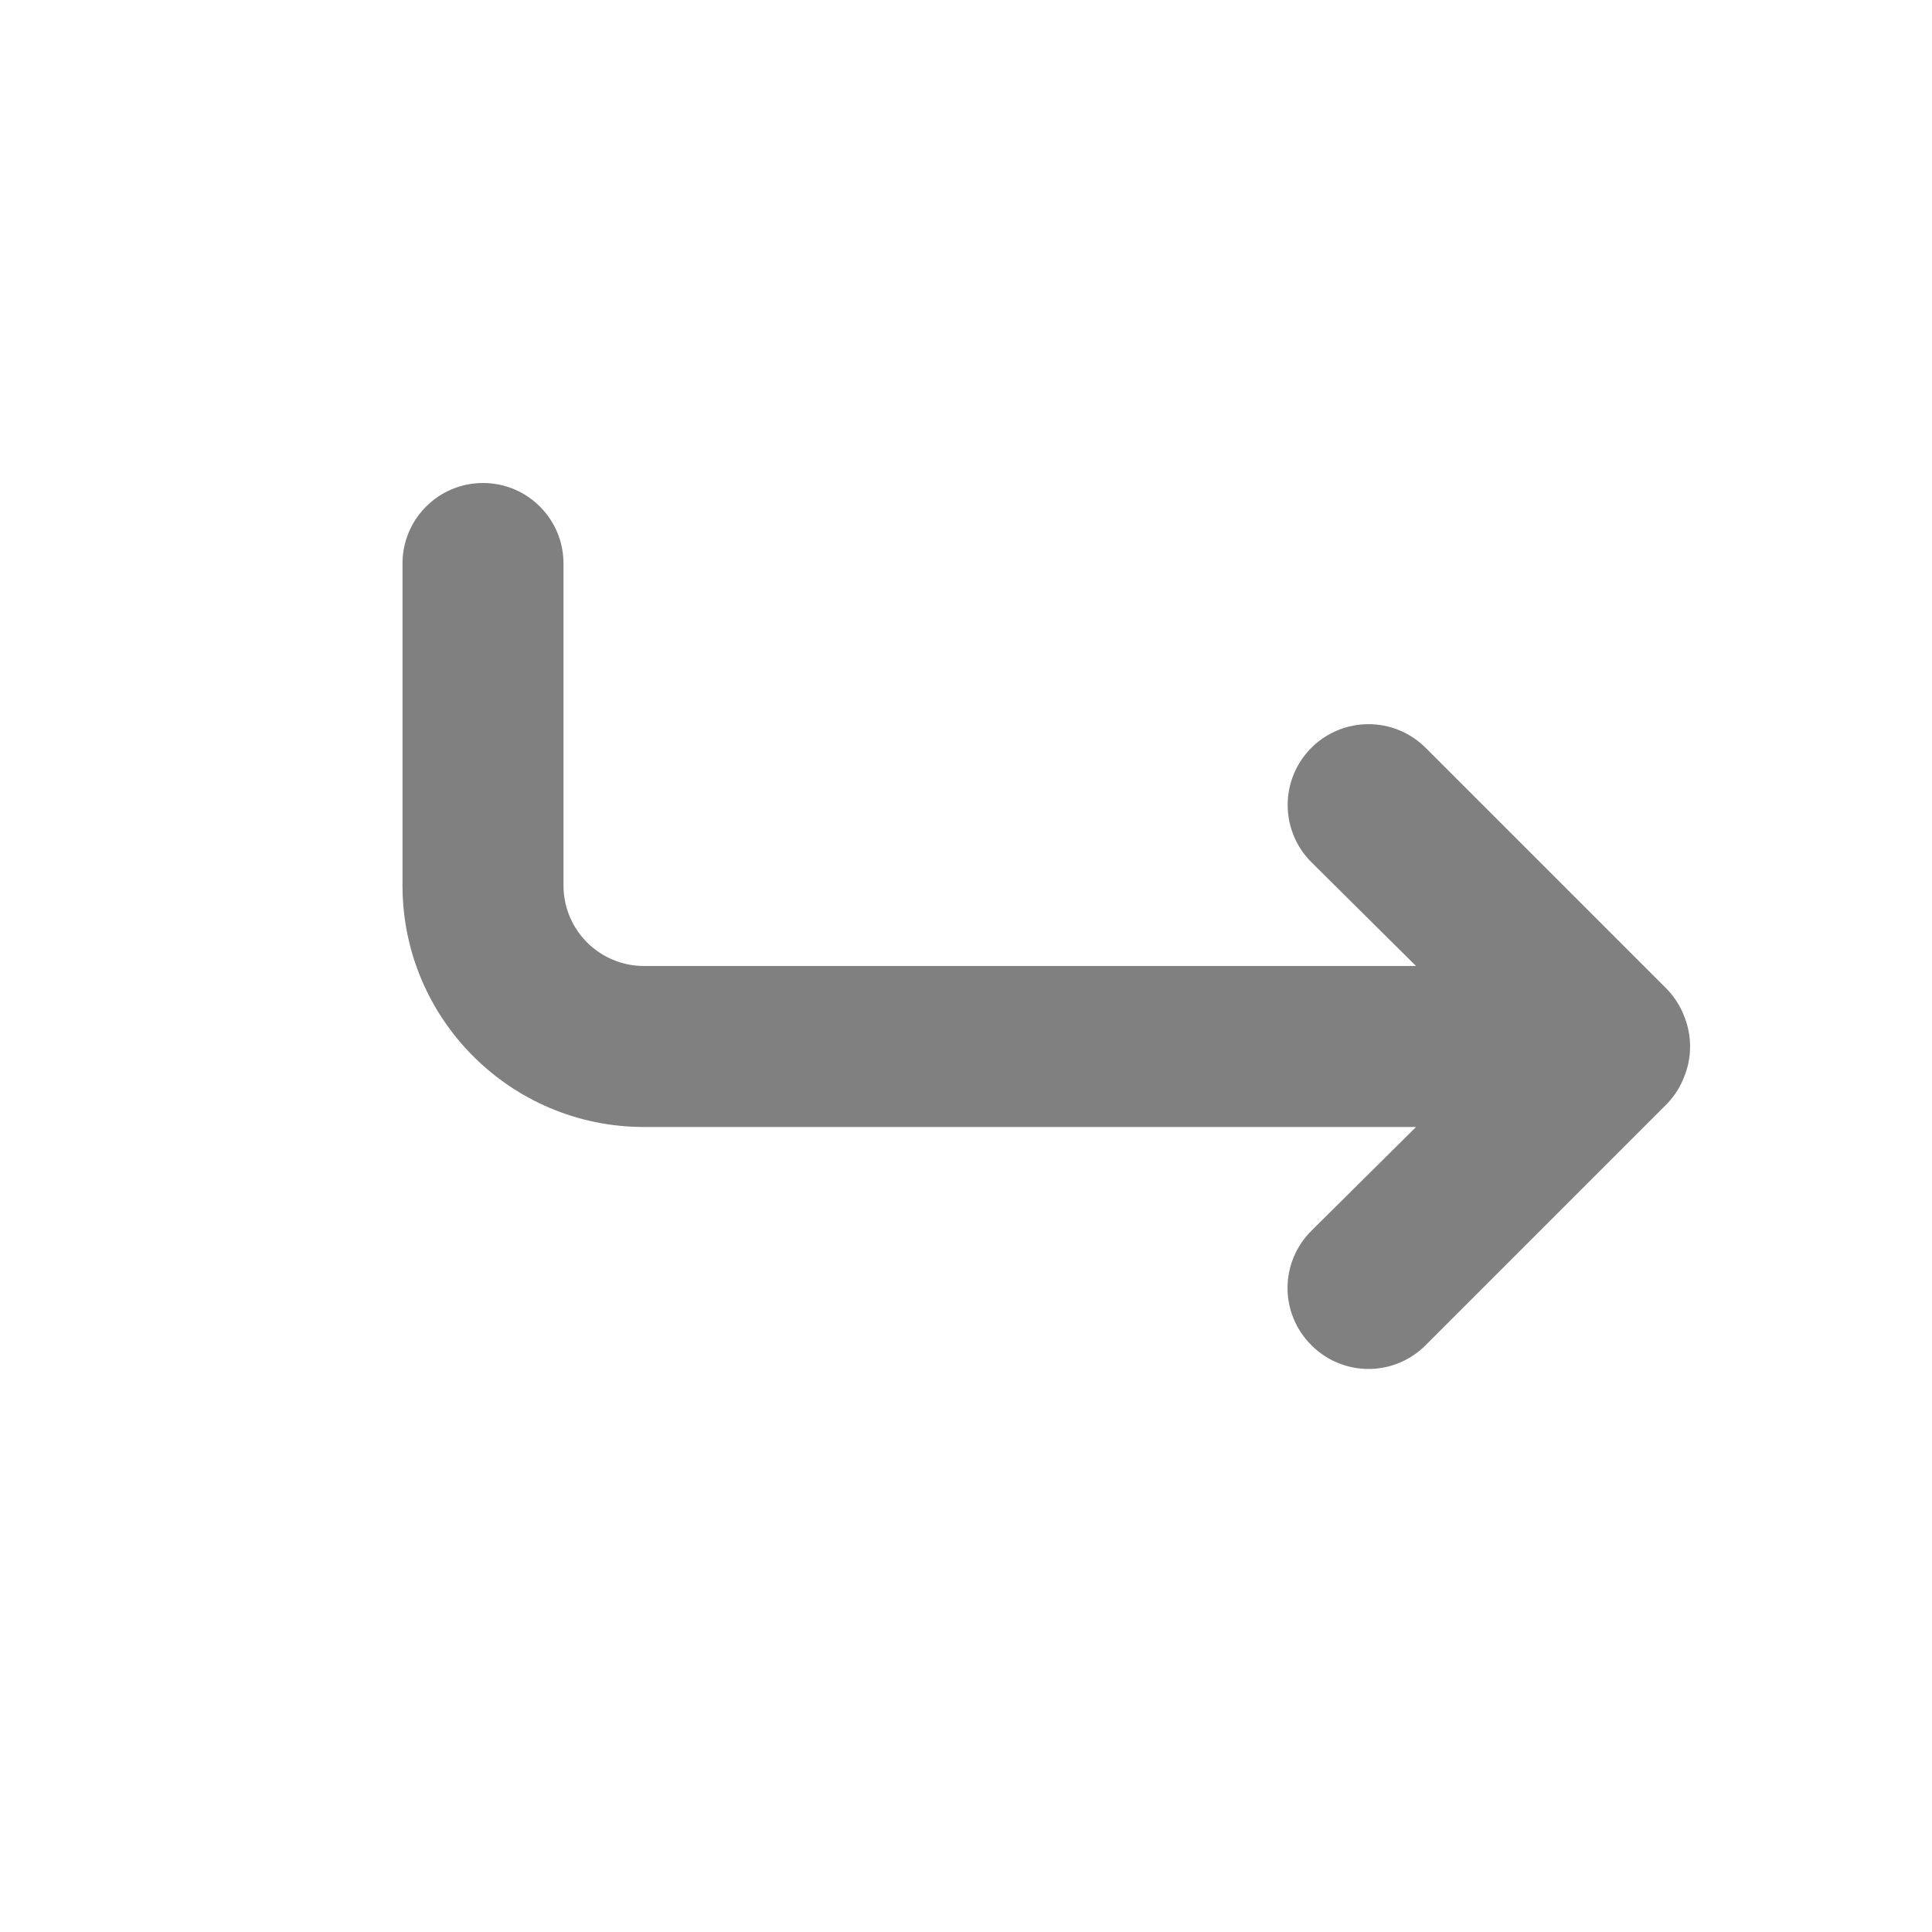
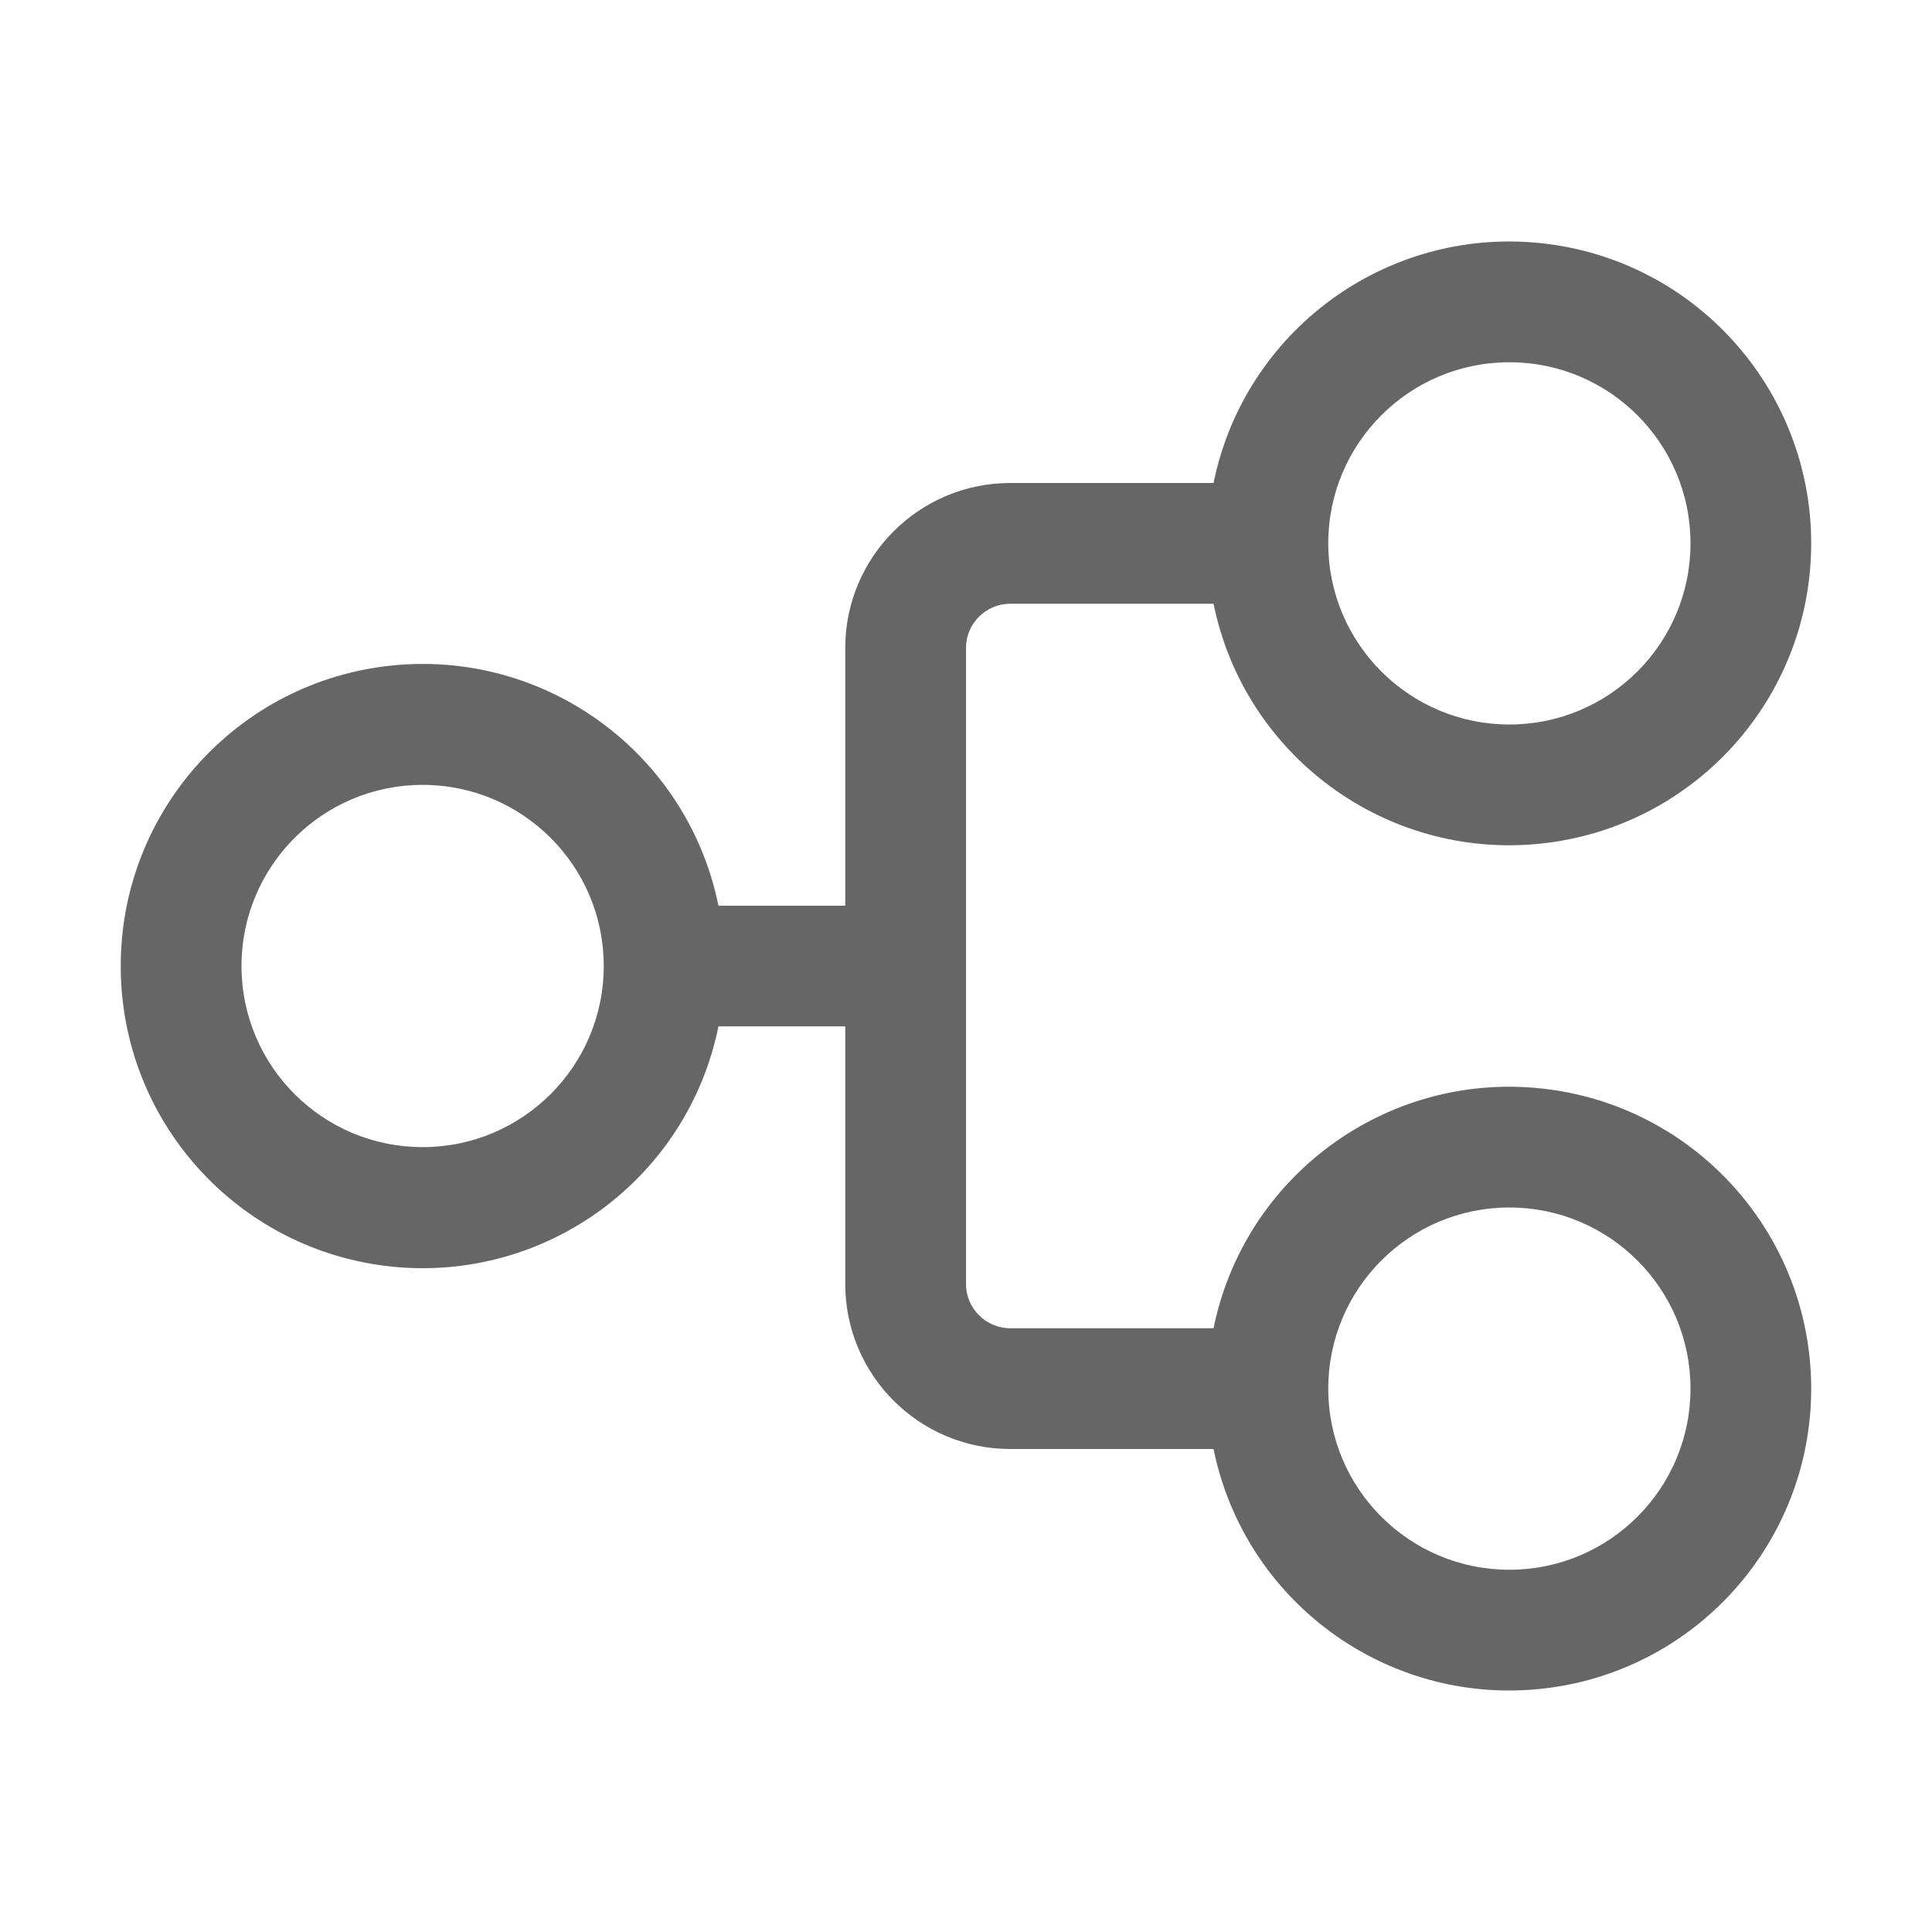
- <svg xmlns="http://www.w3.org/2000/svg" width="1em" height="1em" viewBox="0 0 24 24" style="-ms-transform:rotate(360deg);-webkit-transform:rotate(360deg);transform:rotate(360deg)">
-   <path d="M20.92 12.62a1 1 0 0 0-.21-.33l-3-3a1 1 0 0 0-1.42 1.42l1.3 1.29H8a1 1 0 0 1-1-1V7a1 1 0 0 0-2 0v4a3 3 0 0 0 3 3h9.59l-1.3 1.29a1 1 0 0 0 0 1.42 1 1 0 0 0 1.42 0l3-3a1 1 0 0 0 .21-.33 1 1 0 0 0 0-.76z" fill="gray" />
+ <svg xmlns="http://www.w3.org/2000/svg" width="128" height="128" viewBox="0 0 16 16">
+   <path fill="#666666" d="M1 8a2.5 2.5 0 0 0 4.95.5H7v2.133C7 11.388 7.612 12 8.367 12h1.683a2.5 2.5 0 1 0 0-1H8.367A.367.367 0 0 1 8 10.633V5.366C8 5.164 8.164 5 8.367 5h1.683a2.5 2.5 0 1 0 0-1H8.367C7.612 4 7 4.612 7 5.366v2.135H5.95A2.5 2.5 0 0 0 1 8m2.5 1.5a1.5 1.5 0 1 1 0-3a1.5 1.5 0 0 1 0 3m9 3.5a1.5 1.5 0 1 1 0-3a1.5 1.5 0 0 1 0 3M11 4.5a1.5 1.5 0 1 1 3 0a1.5 1.5 0 0 1-3 0" />
</svg>
